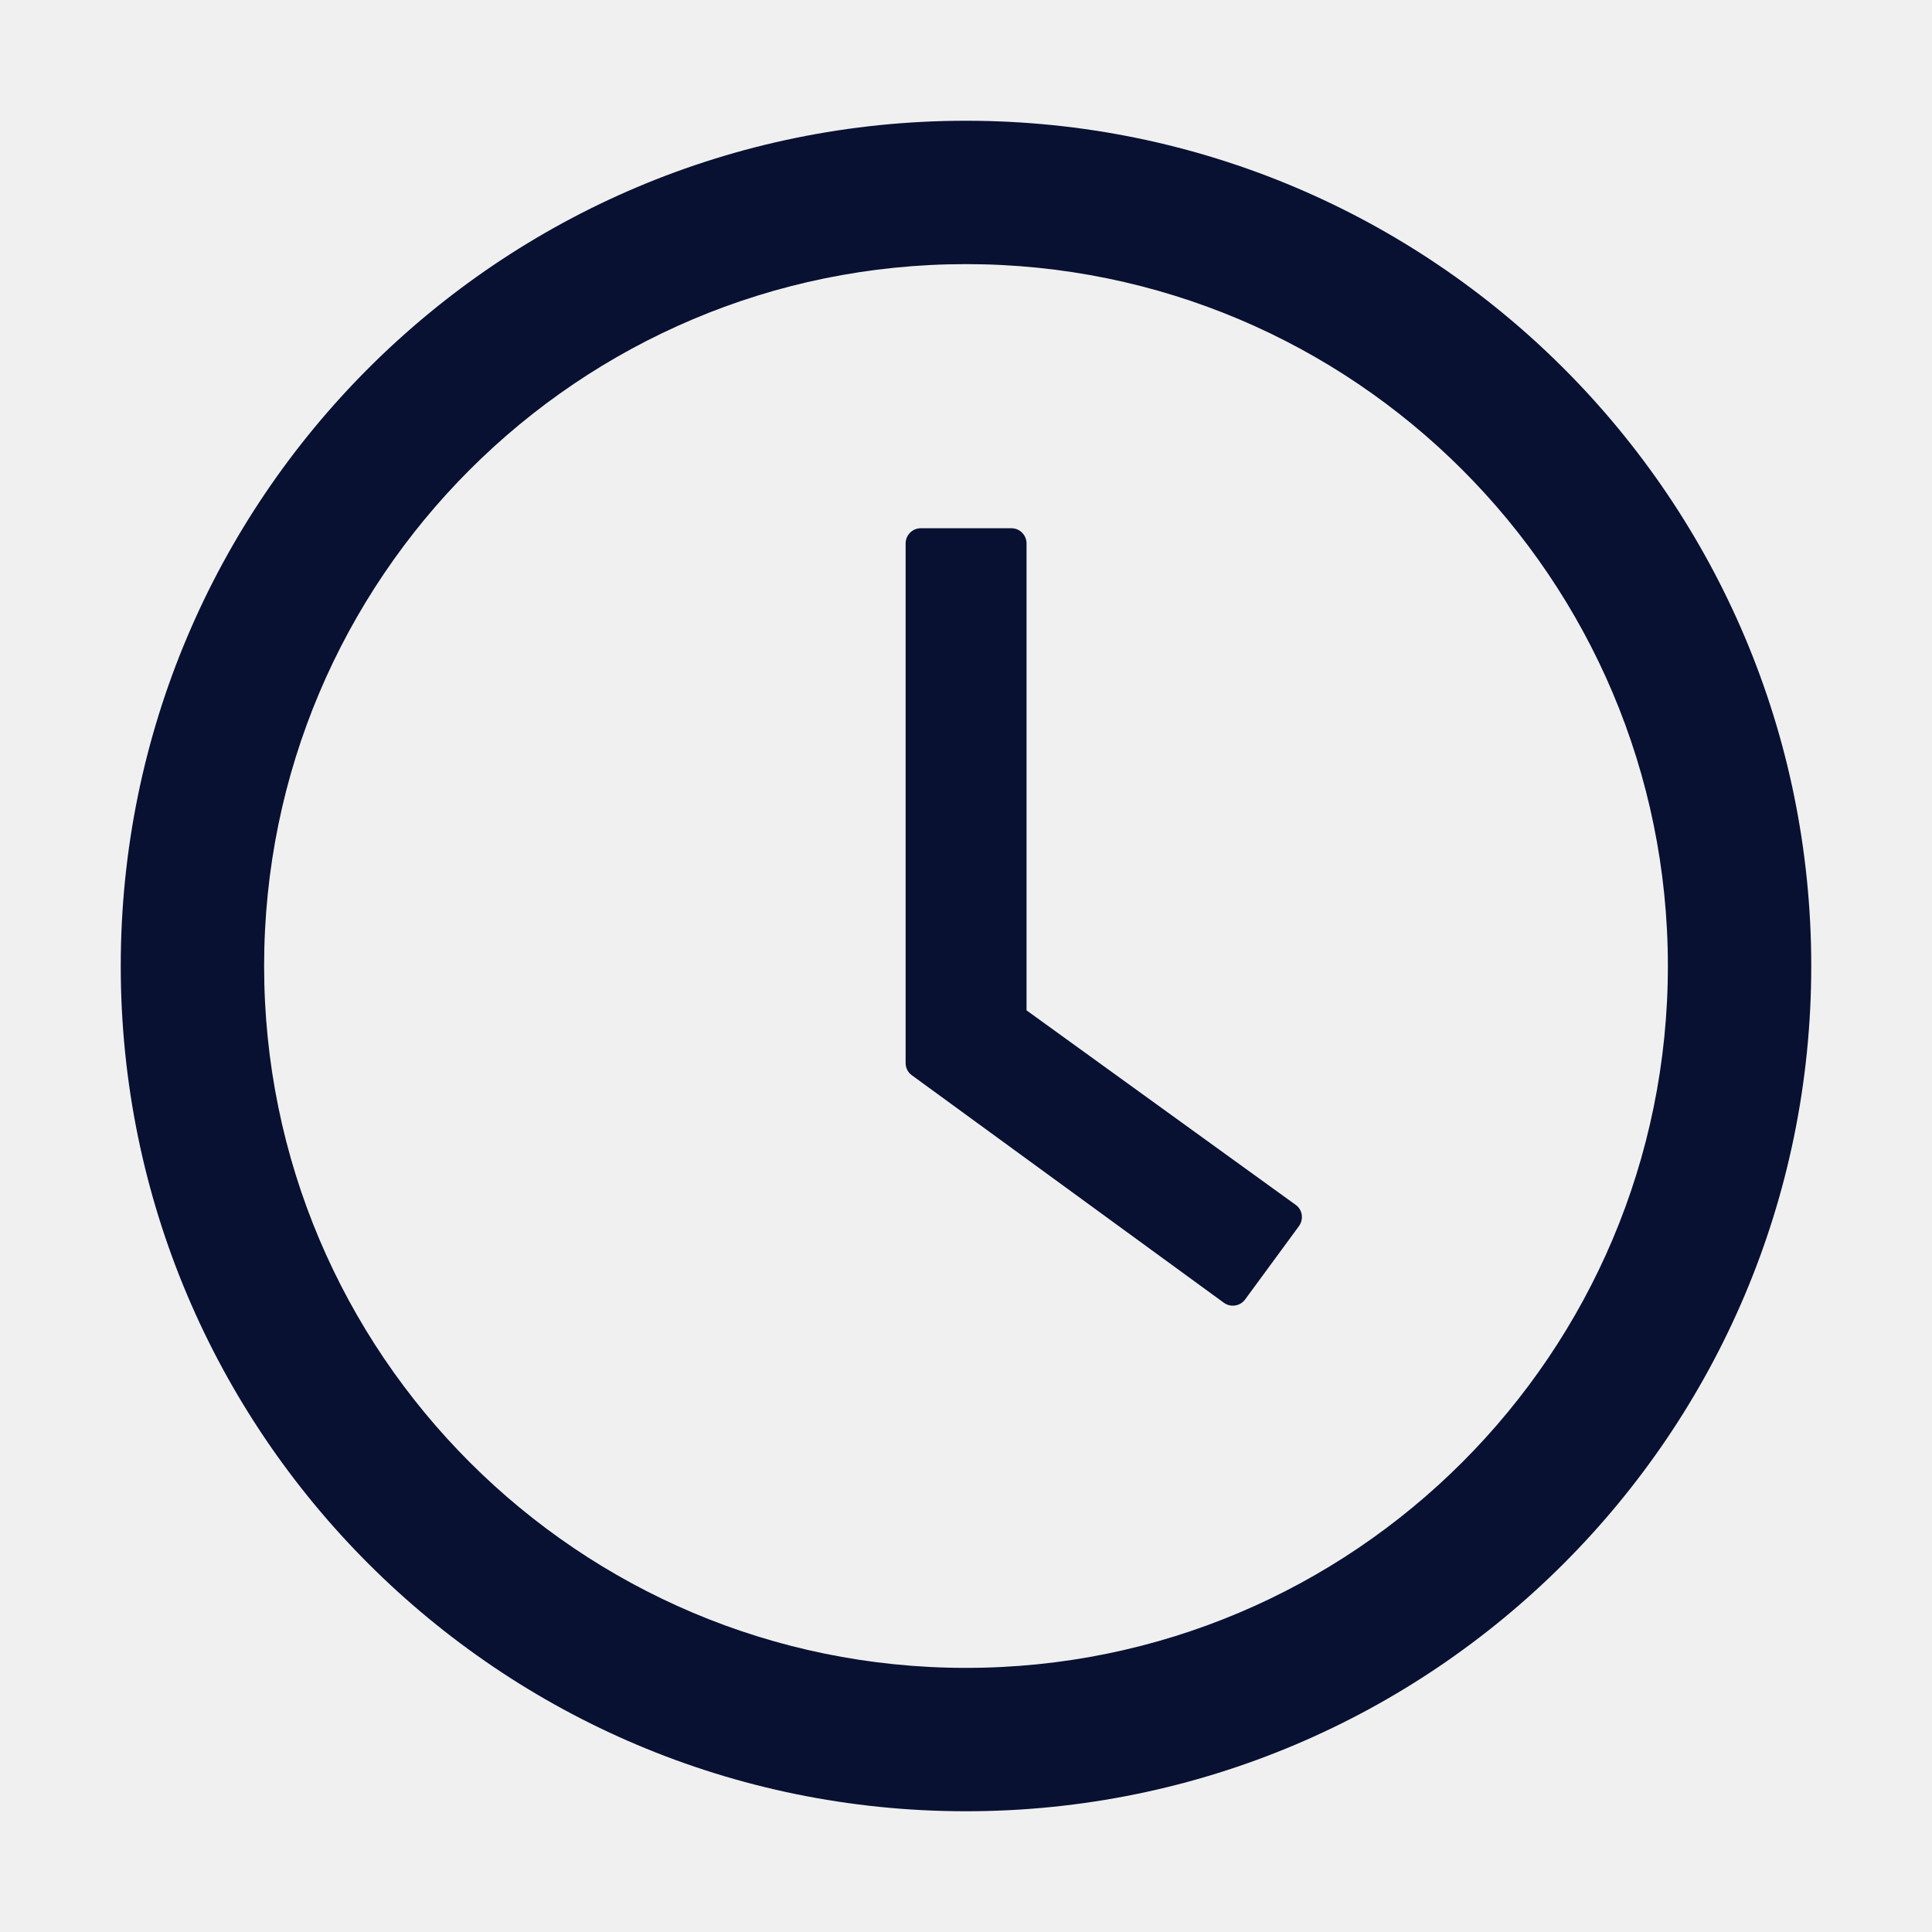
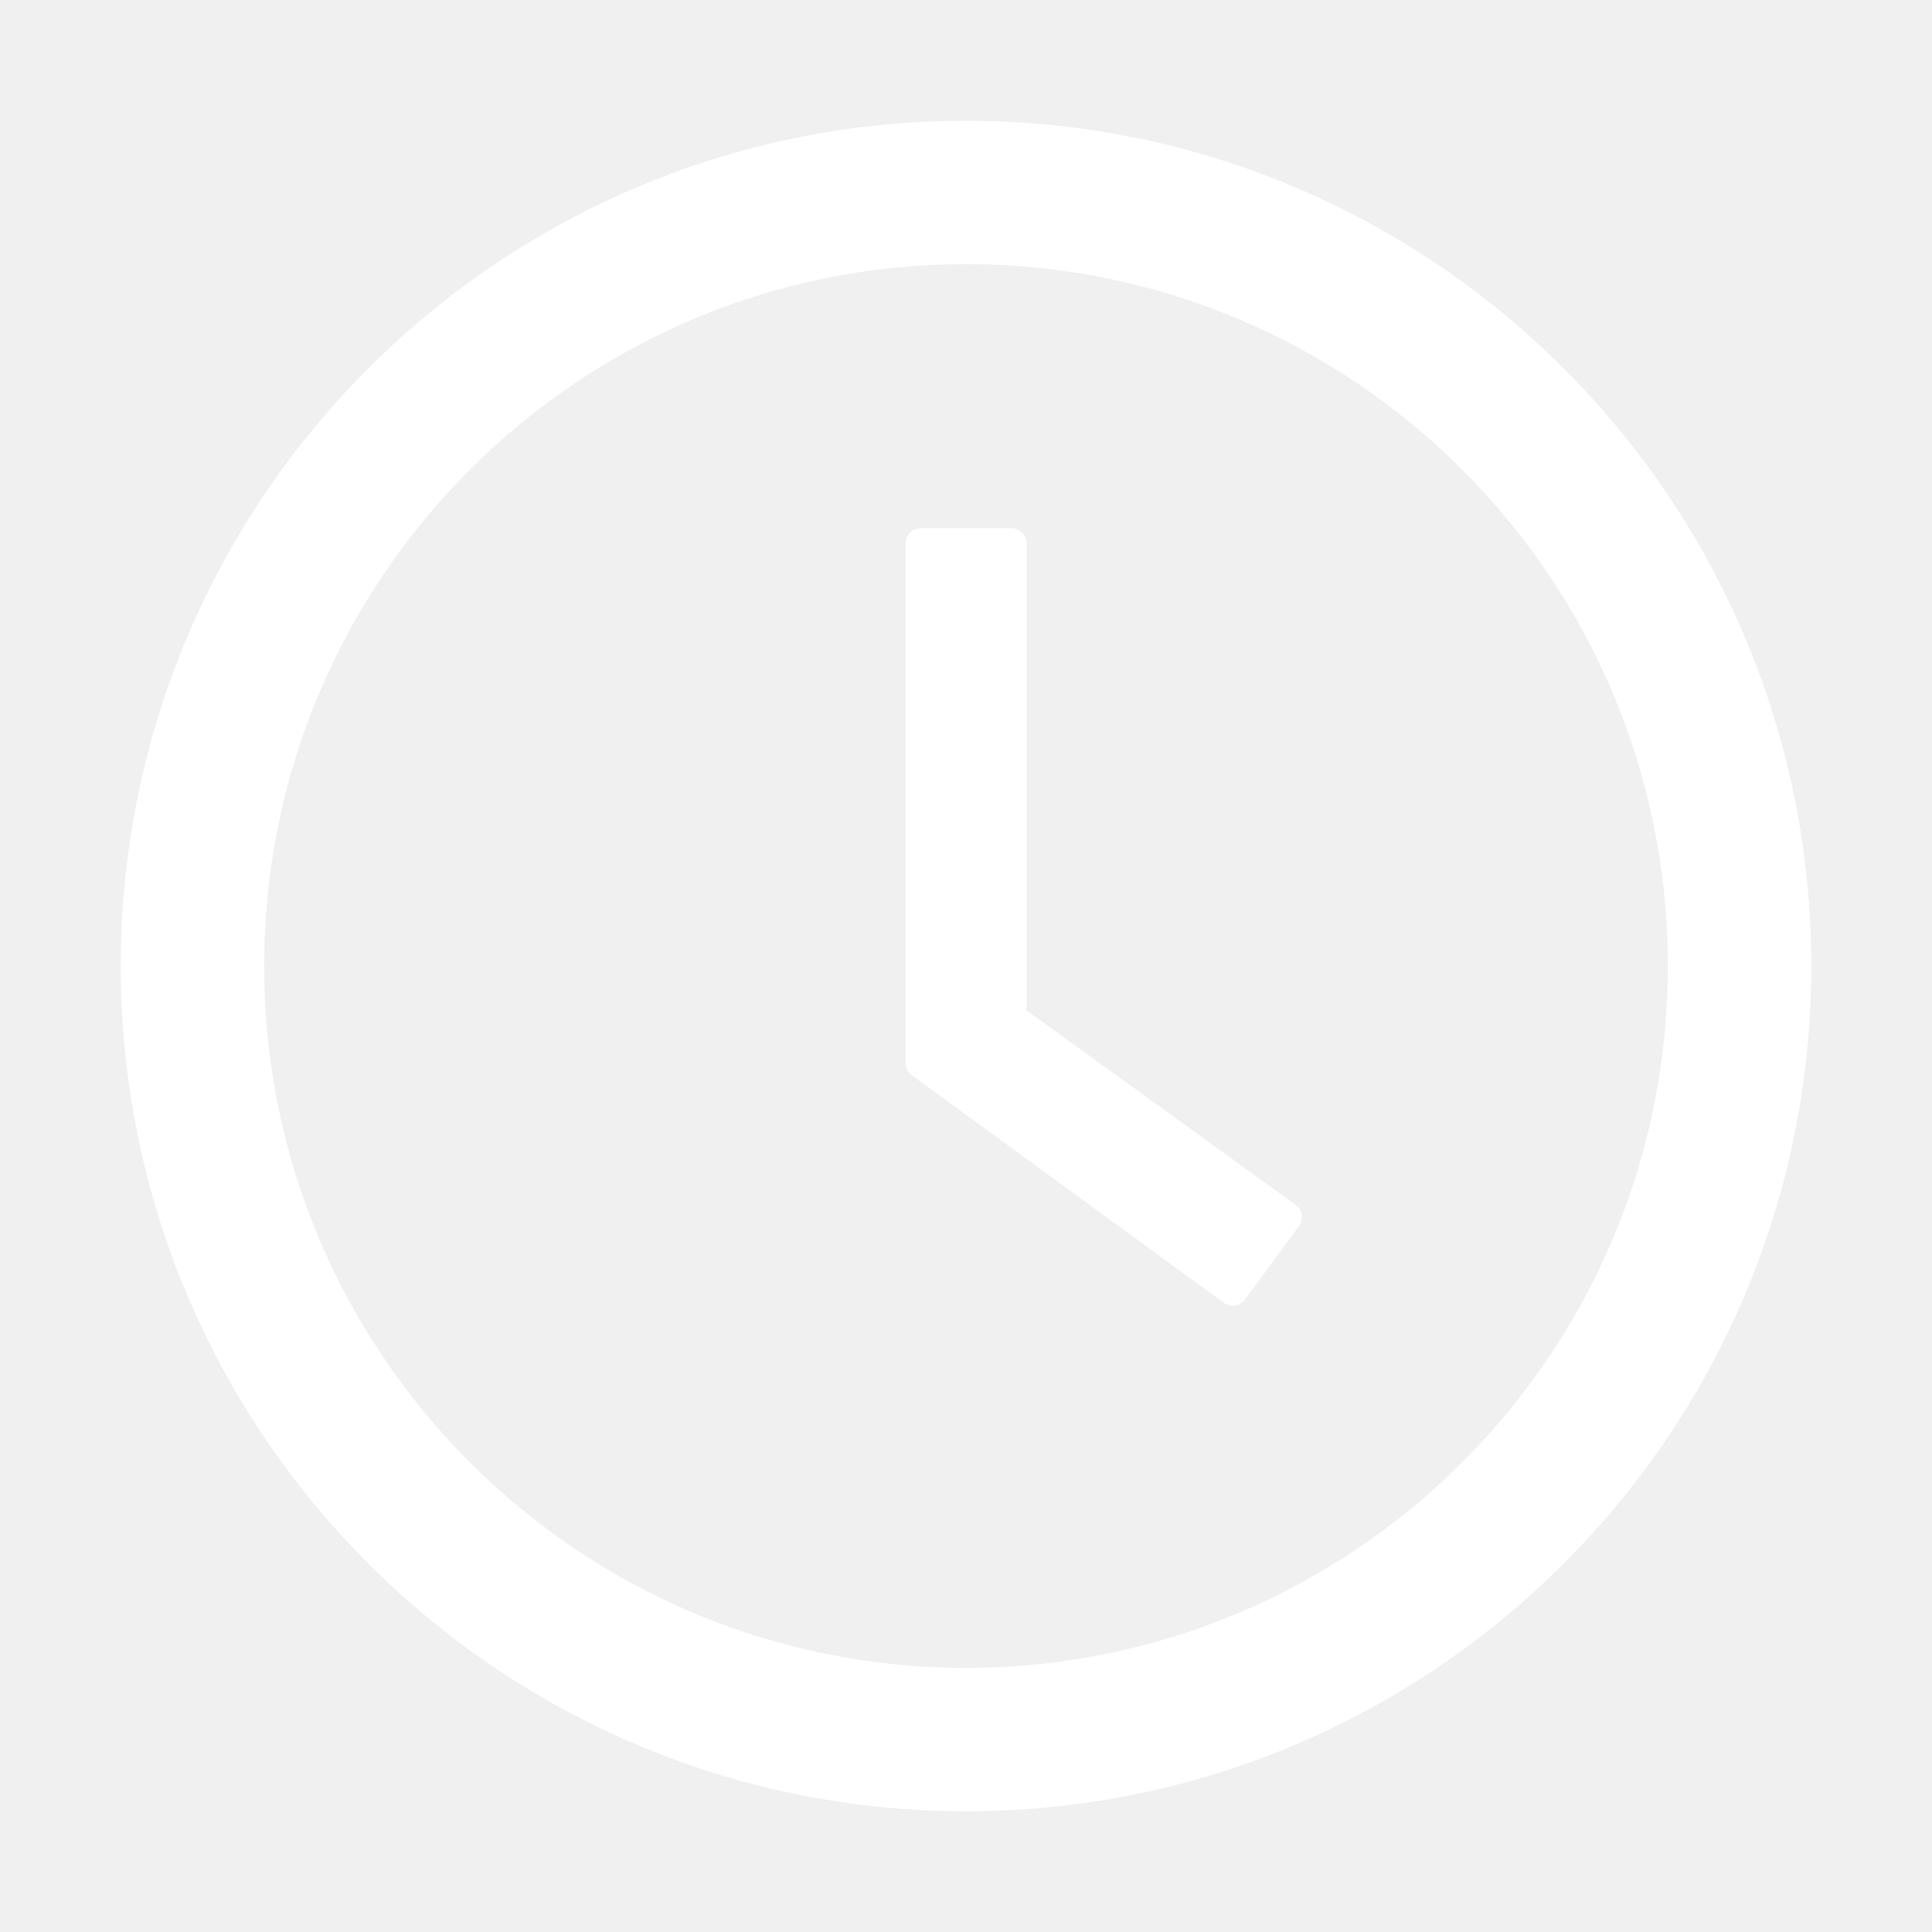
<svg xmlns="http://www.w3.org/2000/svg" width="24" height="24" viewBox="0 0 24 24" fill="none">
-   <path d="M12 1.5C6.202 1.5 1.5 6.202 1.5 12C1.5 17.798 6.202 22.5 12 22.5C17.798 22.5 22.5 17.798 22.5 12C22.5 6.202 17.798 1.5 12 1.5ZM12 20.719C7.186 20.719 3.281 16.814 3.281 12C3.281 7.186 7.186 3.281 12 3.281C16.814 3.281 20.719 7.186 20.719 12C20.719 16.814 16.814 20.719 12 20.719Z" fill="#081132" />
-   <path d="M16.095 14.967L12.752 12.551V6.75C12.752 6.647 12.668 6.562 12.565 6.562H11.438C11.334 6.562 11.25 6.647 11.25 6.75V13.205C11.25 13.266 11.278 13.322 11.327 13.357L15.204 16.184C15.288 16.244 15.405 16.226 15.466 16.144L16.137 15.23C16.198 15.143 16.179 15.026 16.095 14.967Z" fill="#081132" />
+   <path d="M12 1.5C6.202 1.5 1.5 6.202 1.5 12C1.5 17.798 6.202 22.5 12 22.5C17.798 22.5 22.5 17.798 22.5 12C22.5 6.202 17.798 1.5 12 1.5ZM12 20.719C7.186 20.719 3.281 16.814 3.281 12C3.281 7.186 7.186 3.281 12 3.281C16.814 3.281 20.719 7.186 20.719 12C20.719 16.814 16.814 20.719 12 20.719Z" fill="#fff" />
+   <path d="M16.095 14.967L12.752 12.551V6.75C12.752 6.647 12.668 6.562 12.565 6.562H11.438C11.334 6.562 11.25 6.647 11.25 6.75V13.205C11.25 13.266 11.278 13.322 11.327 13.357L15.204 16.184C15.288 16.244 15.405 16.226 15.466 16.144L16.137 15.23C16.198 15.143 16.179 15.026 16.095 14.967Z" fill="#fff" />
</svg>
